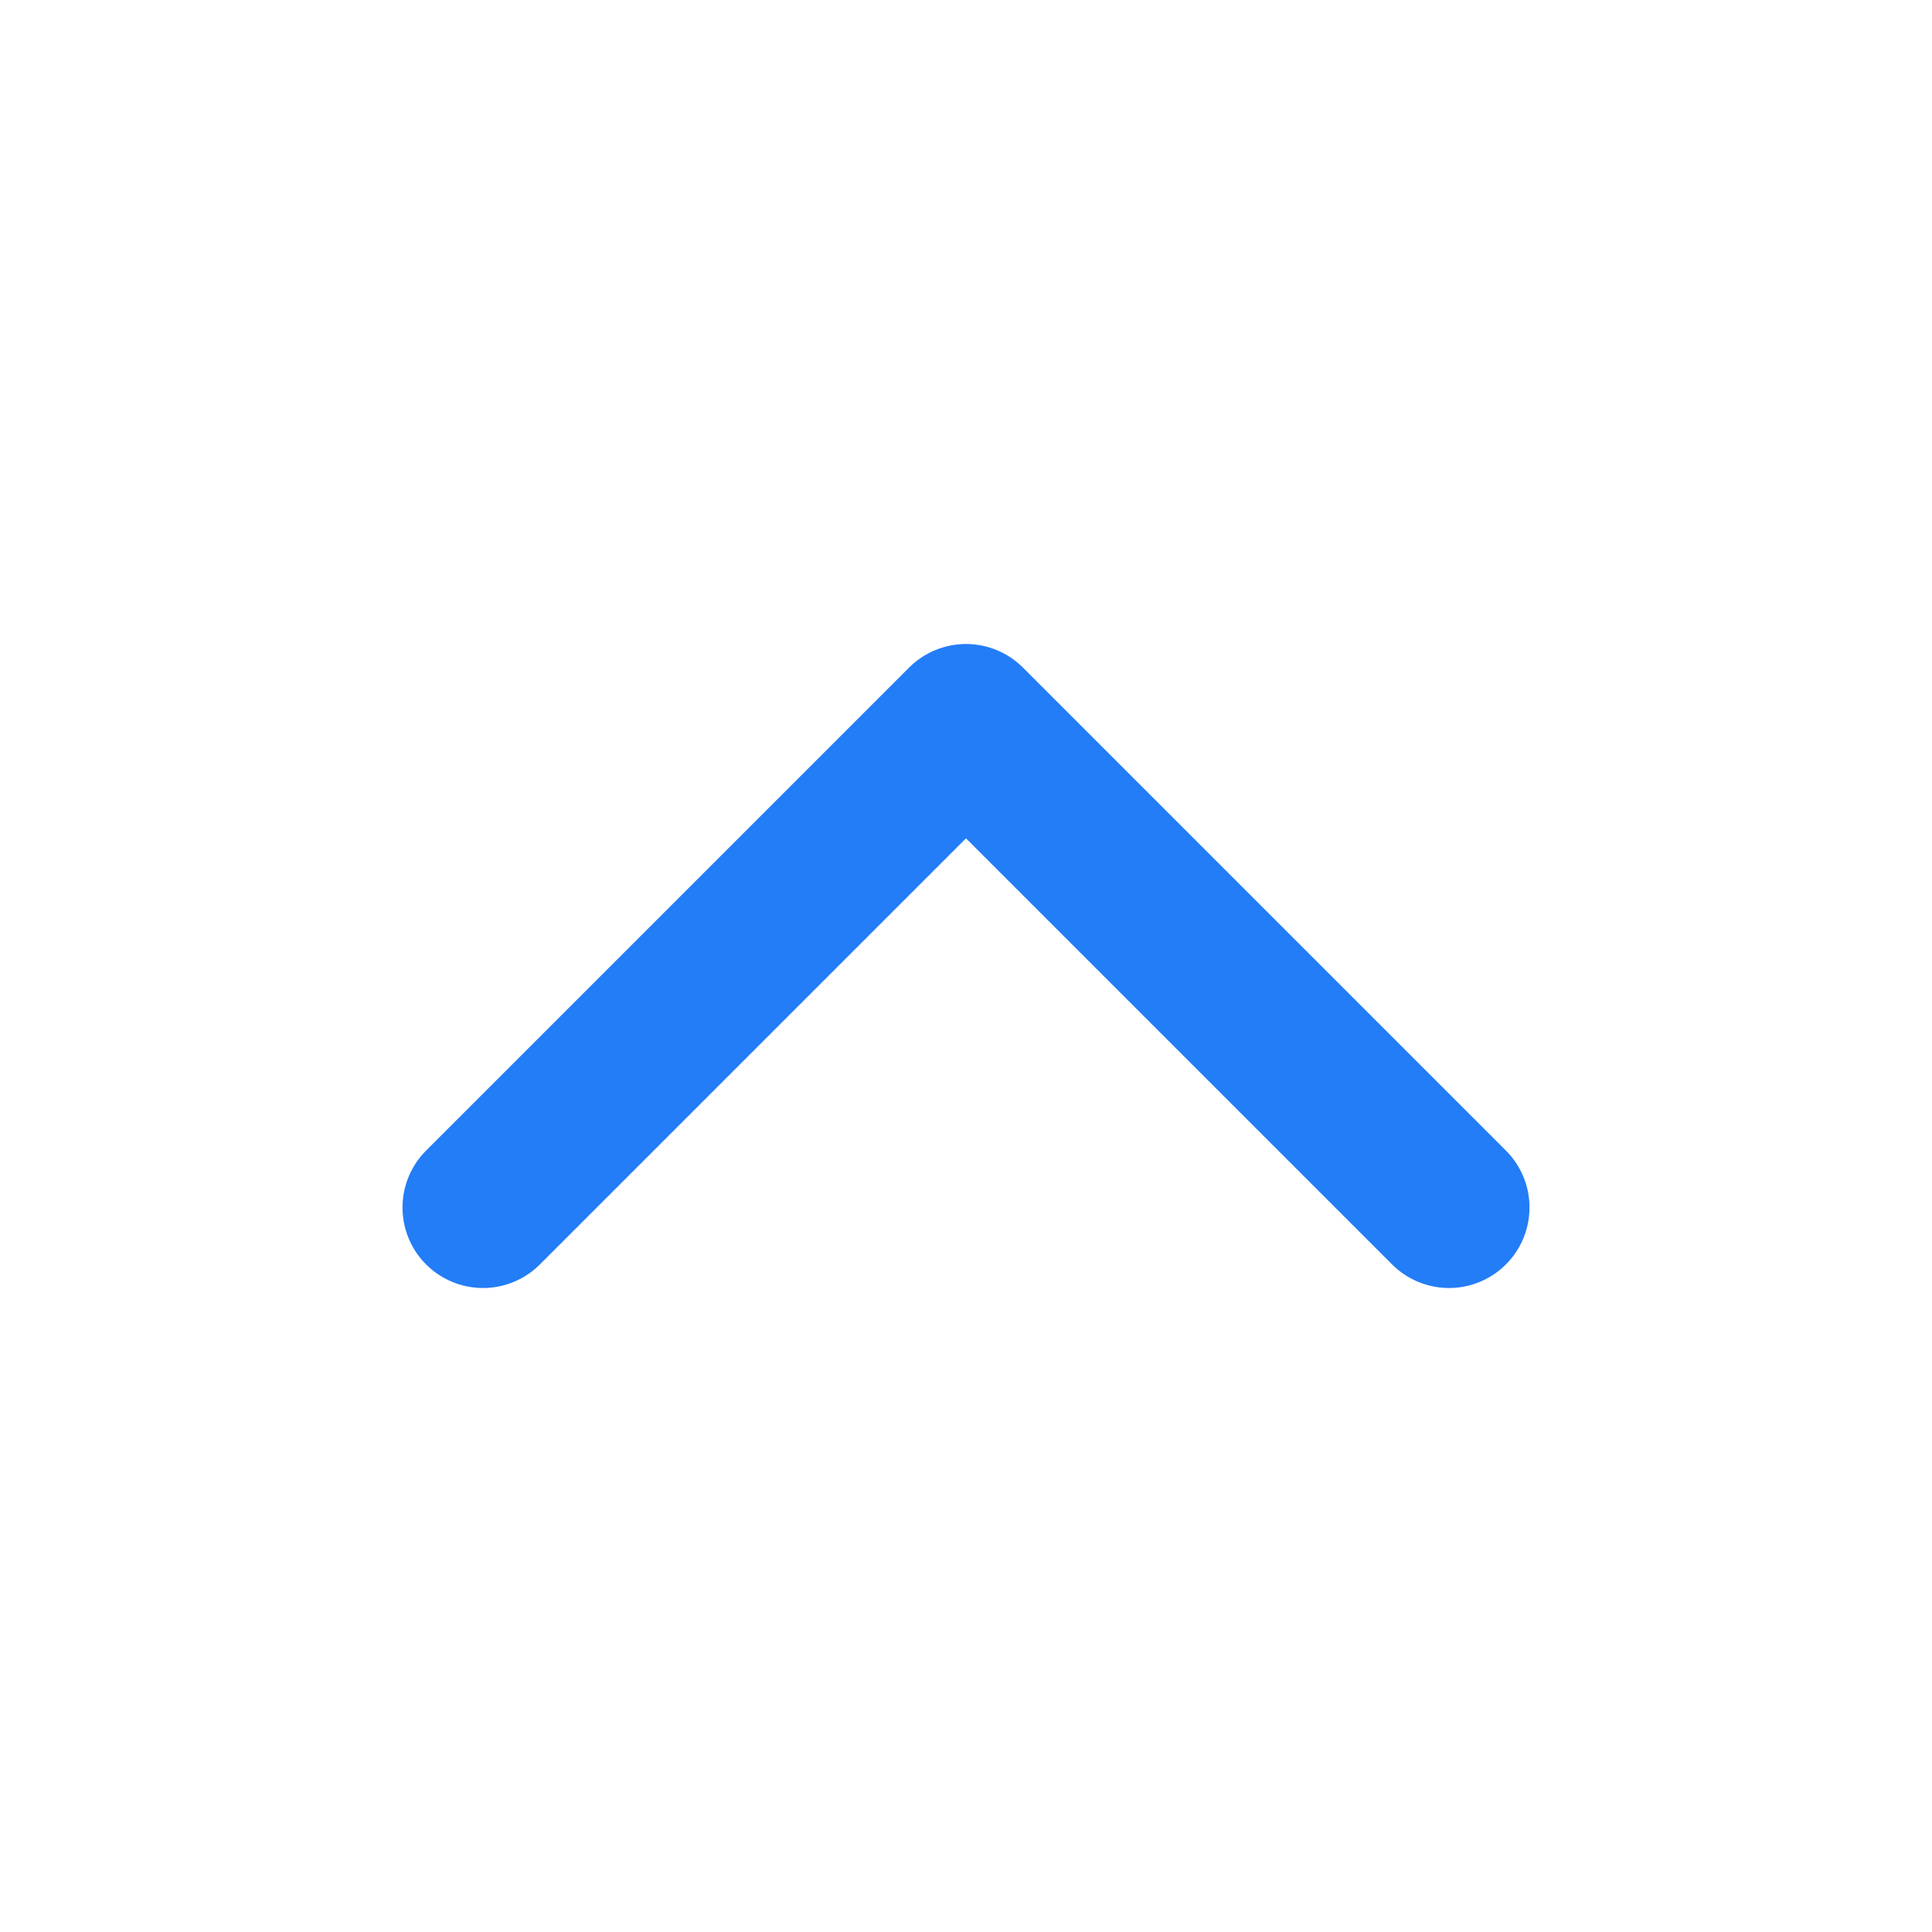
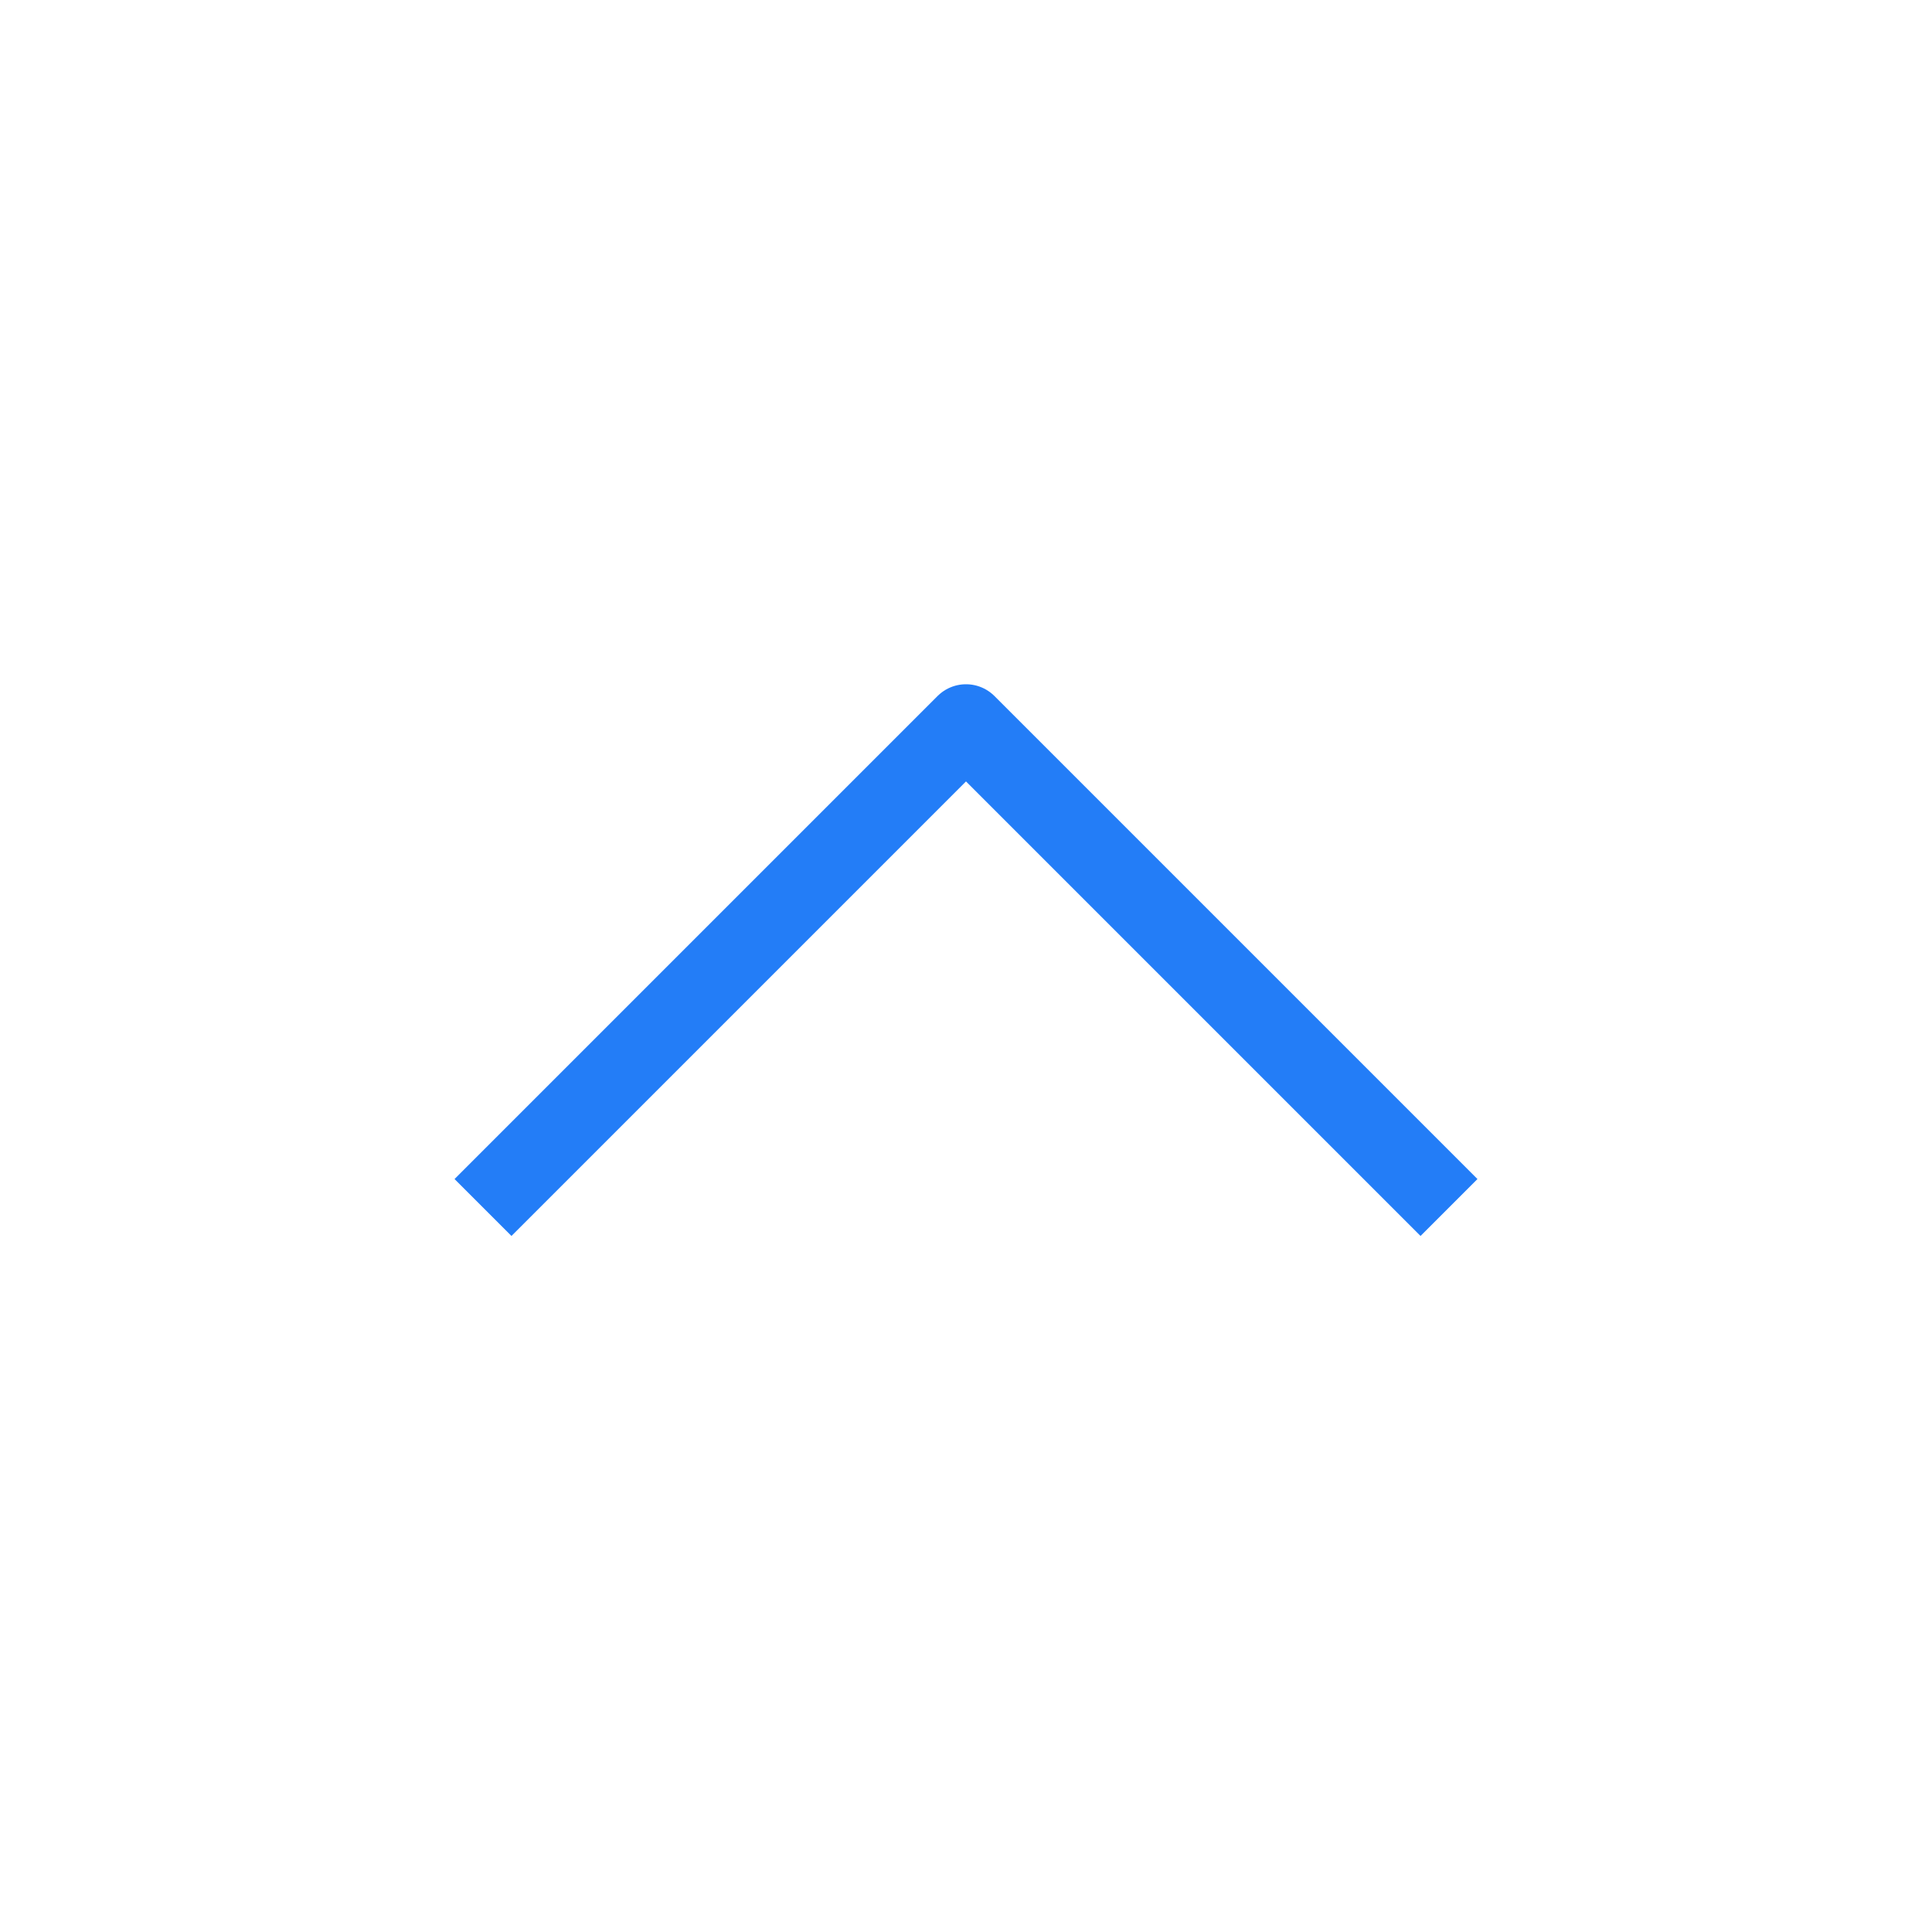
<svg xmlns="http://www.w3.org/2000/svg" width="24" height="24" viewBox="0 0 24 24" fill="none">
  <g id="chevron">
-     <path id="Vector" d="M18 15L12 9L6 15" stroke="#237DF7" stroke-width="2" stroke-linecap="round" stroke-linejoin="round" />
+     <path id="Vector" d="M18 15L12 9L6 15" stroke="#237DF7" strokeWidth="2" strokeLinecap="round" stroke-linejoin="round" />
  </g>
</svg>
